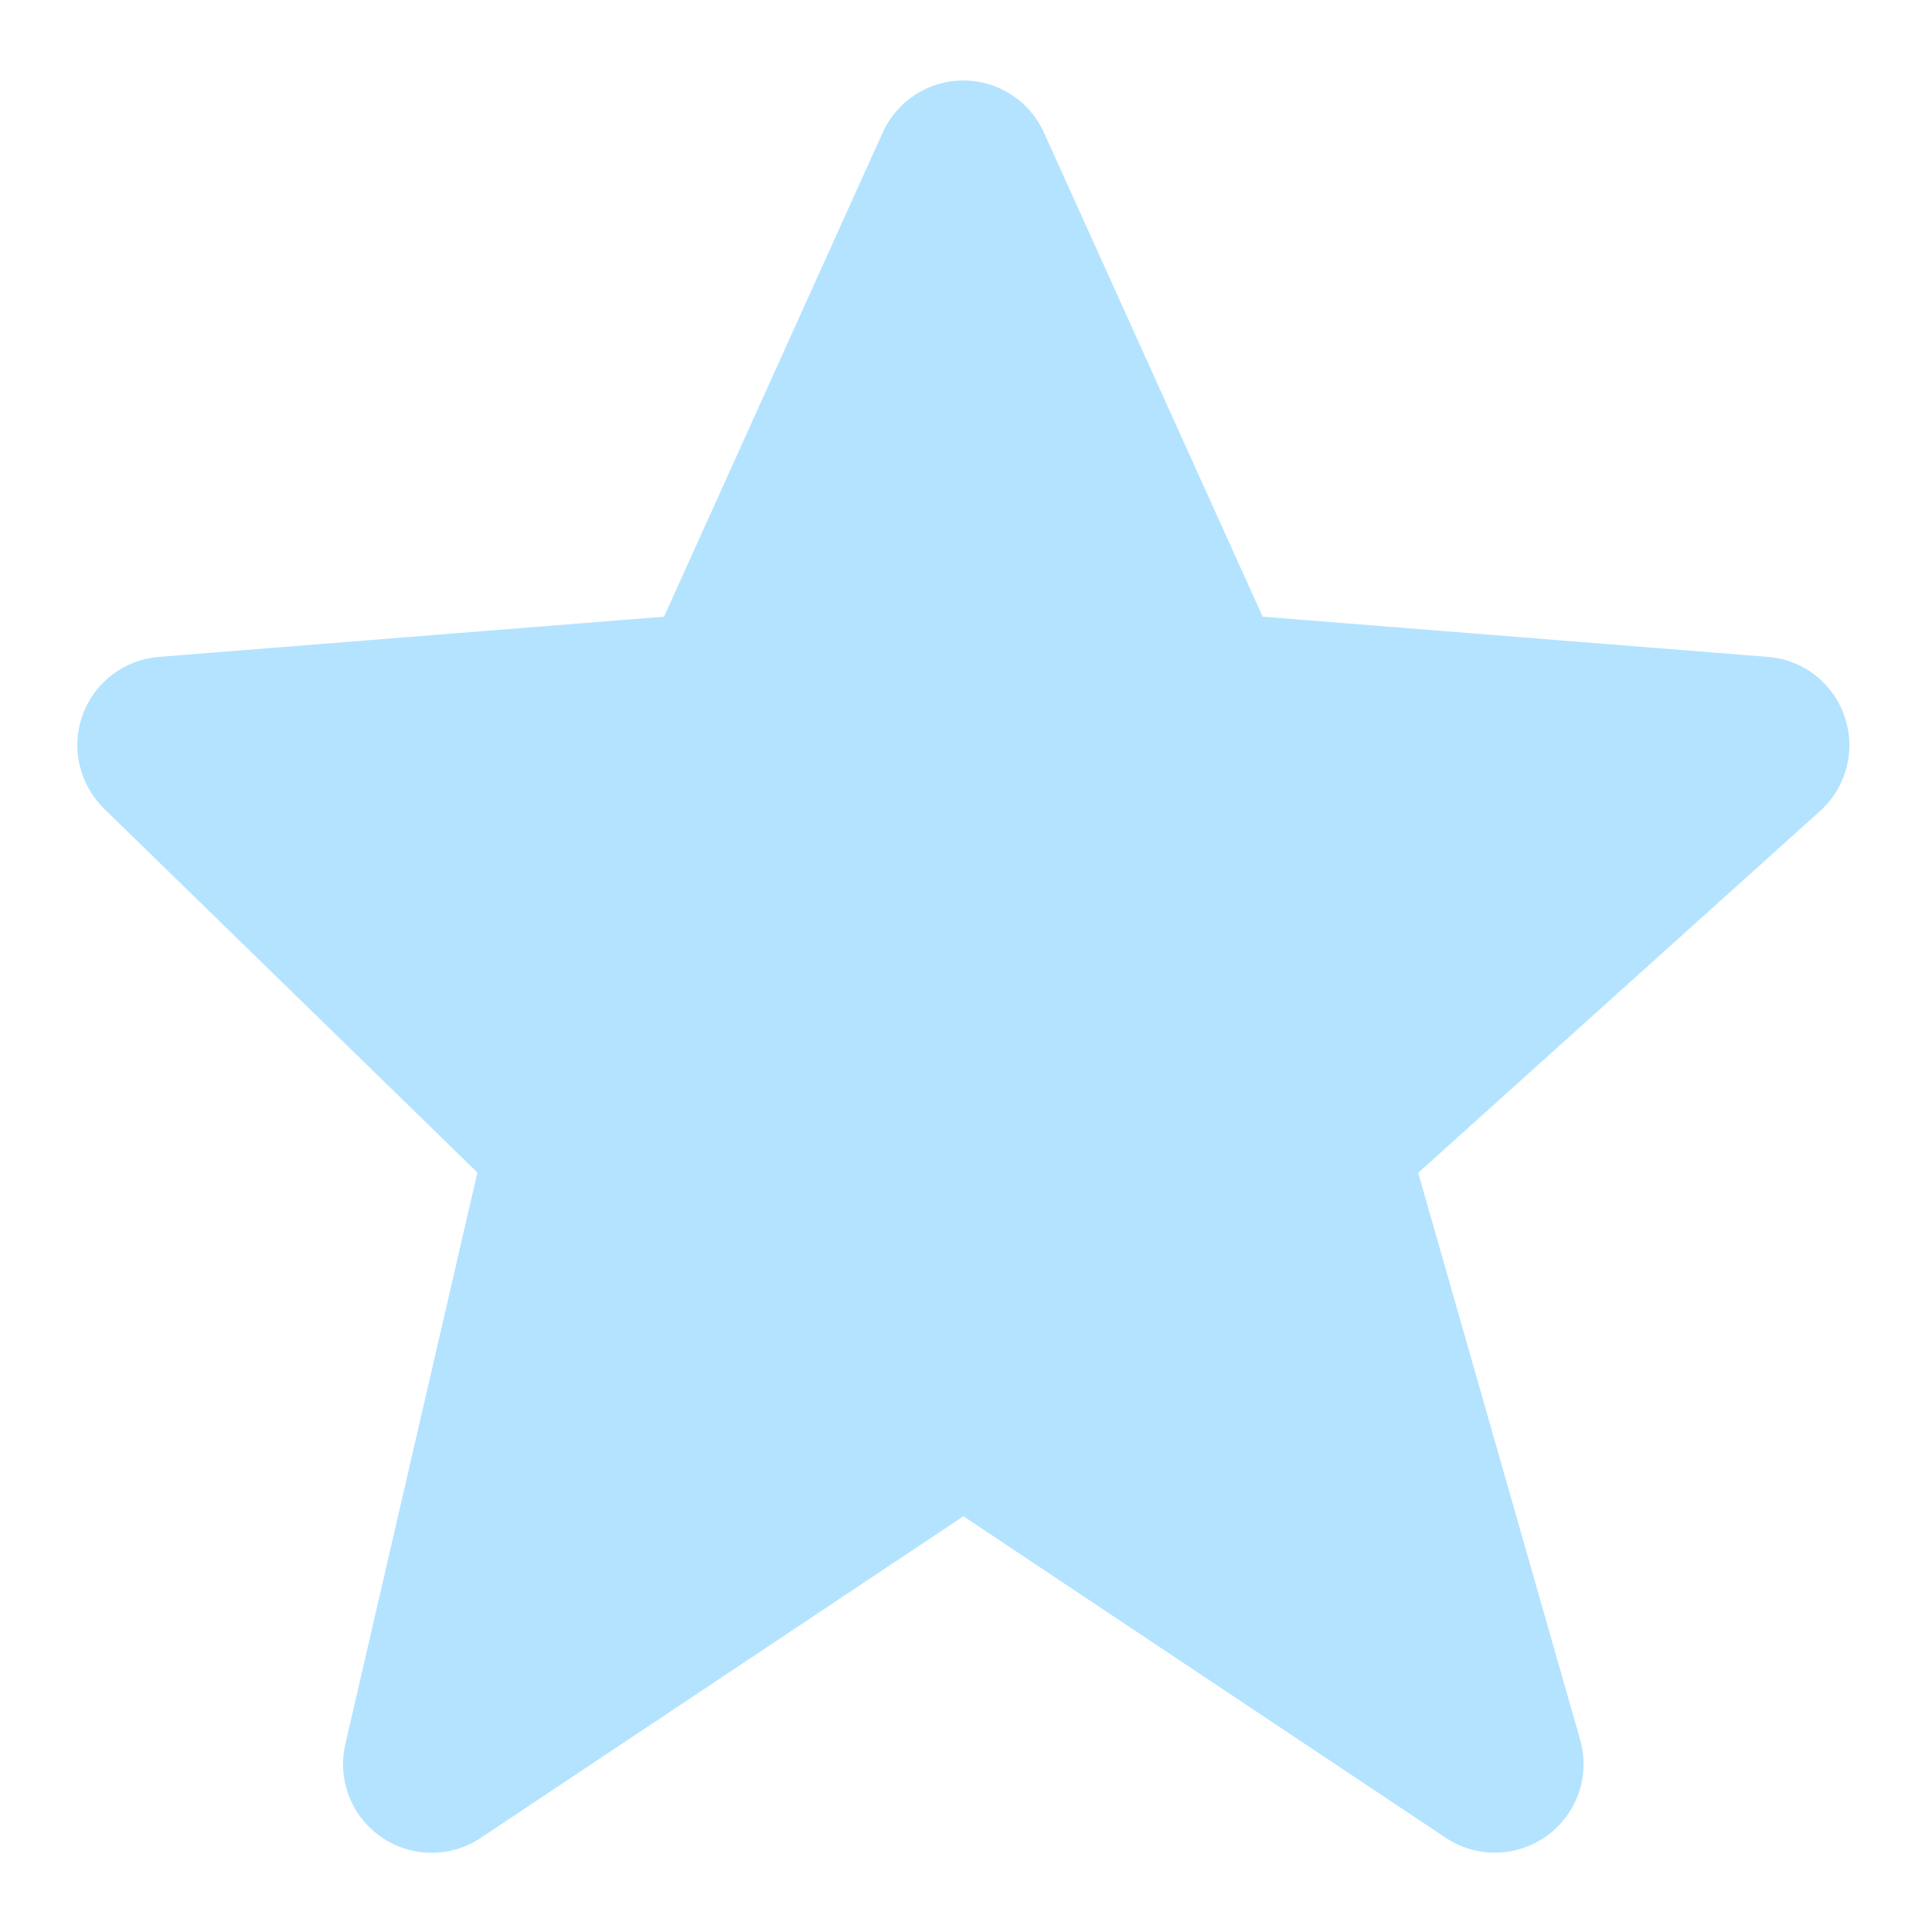
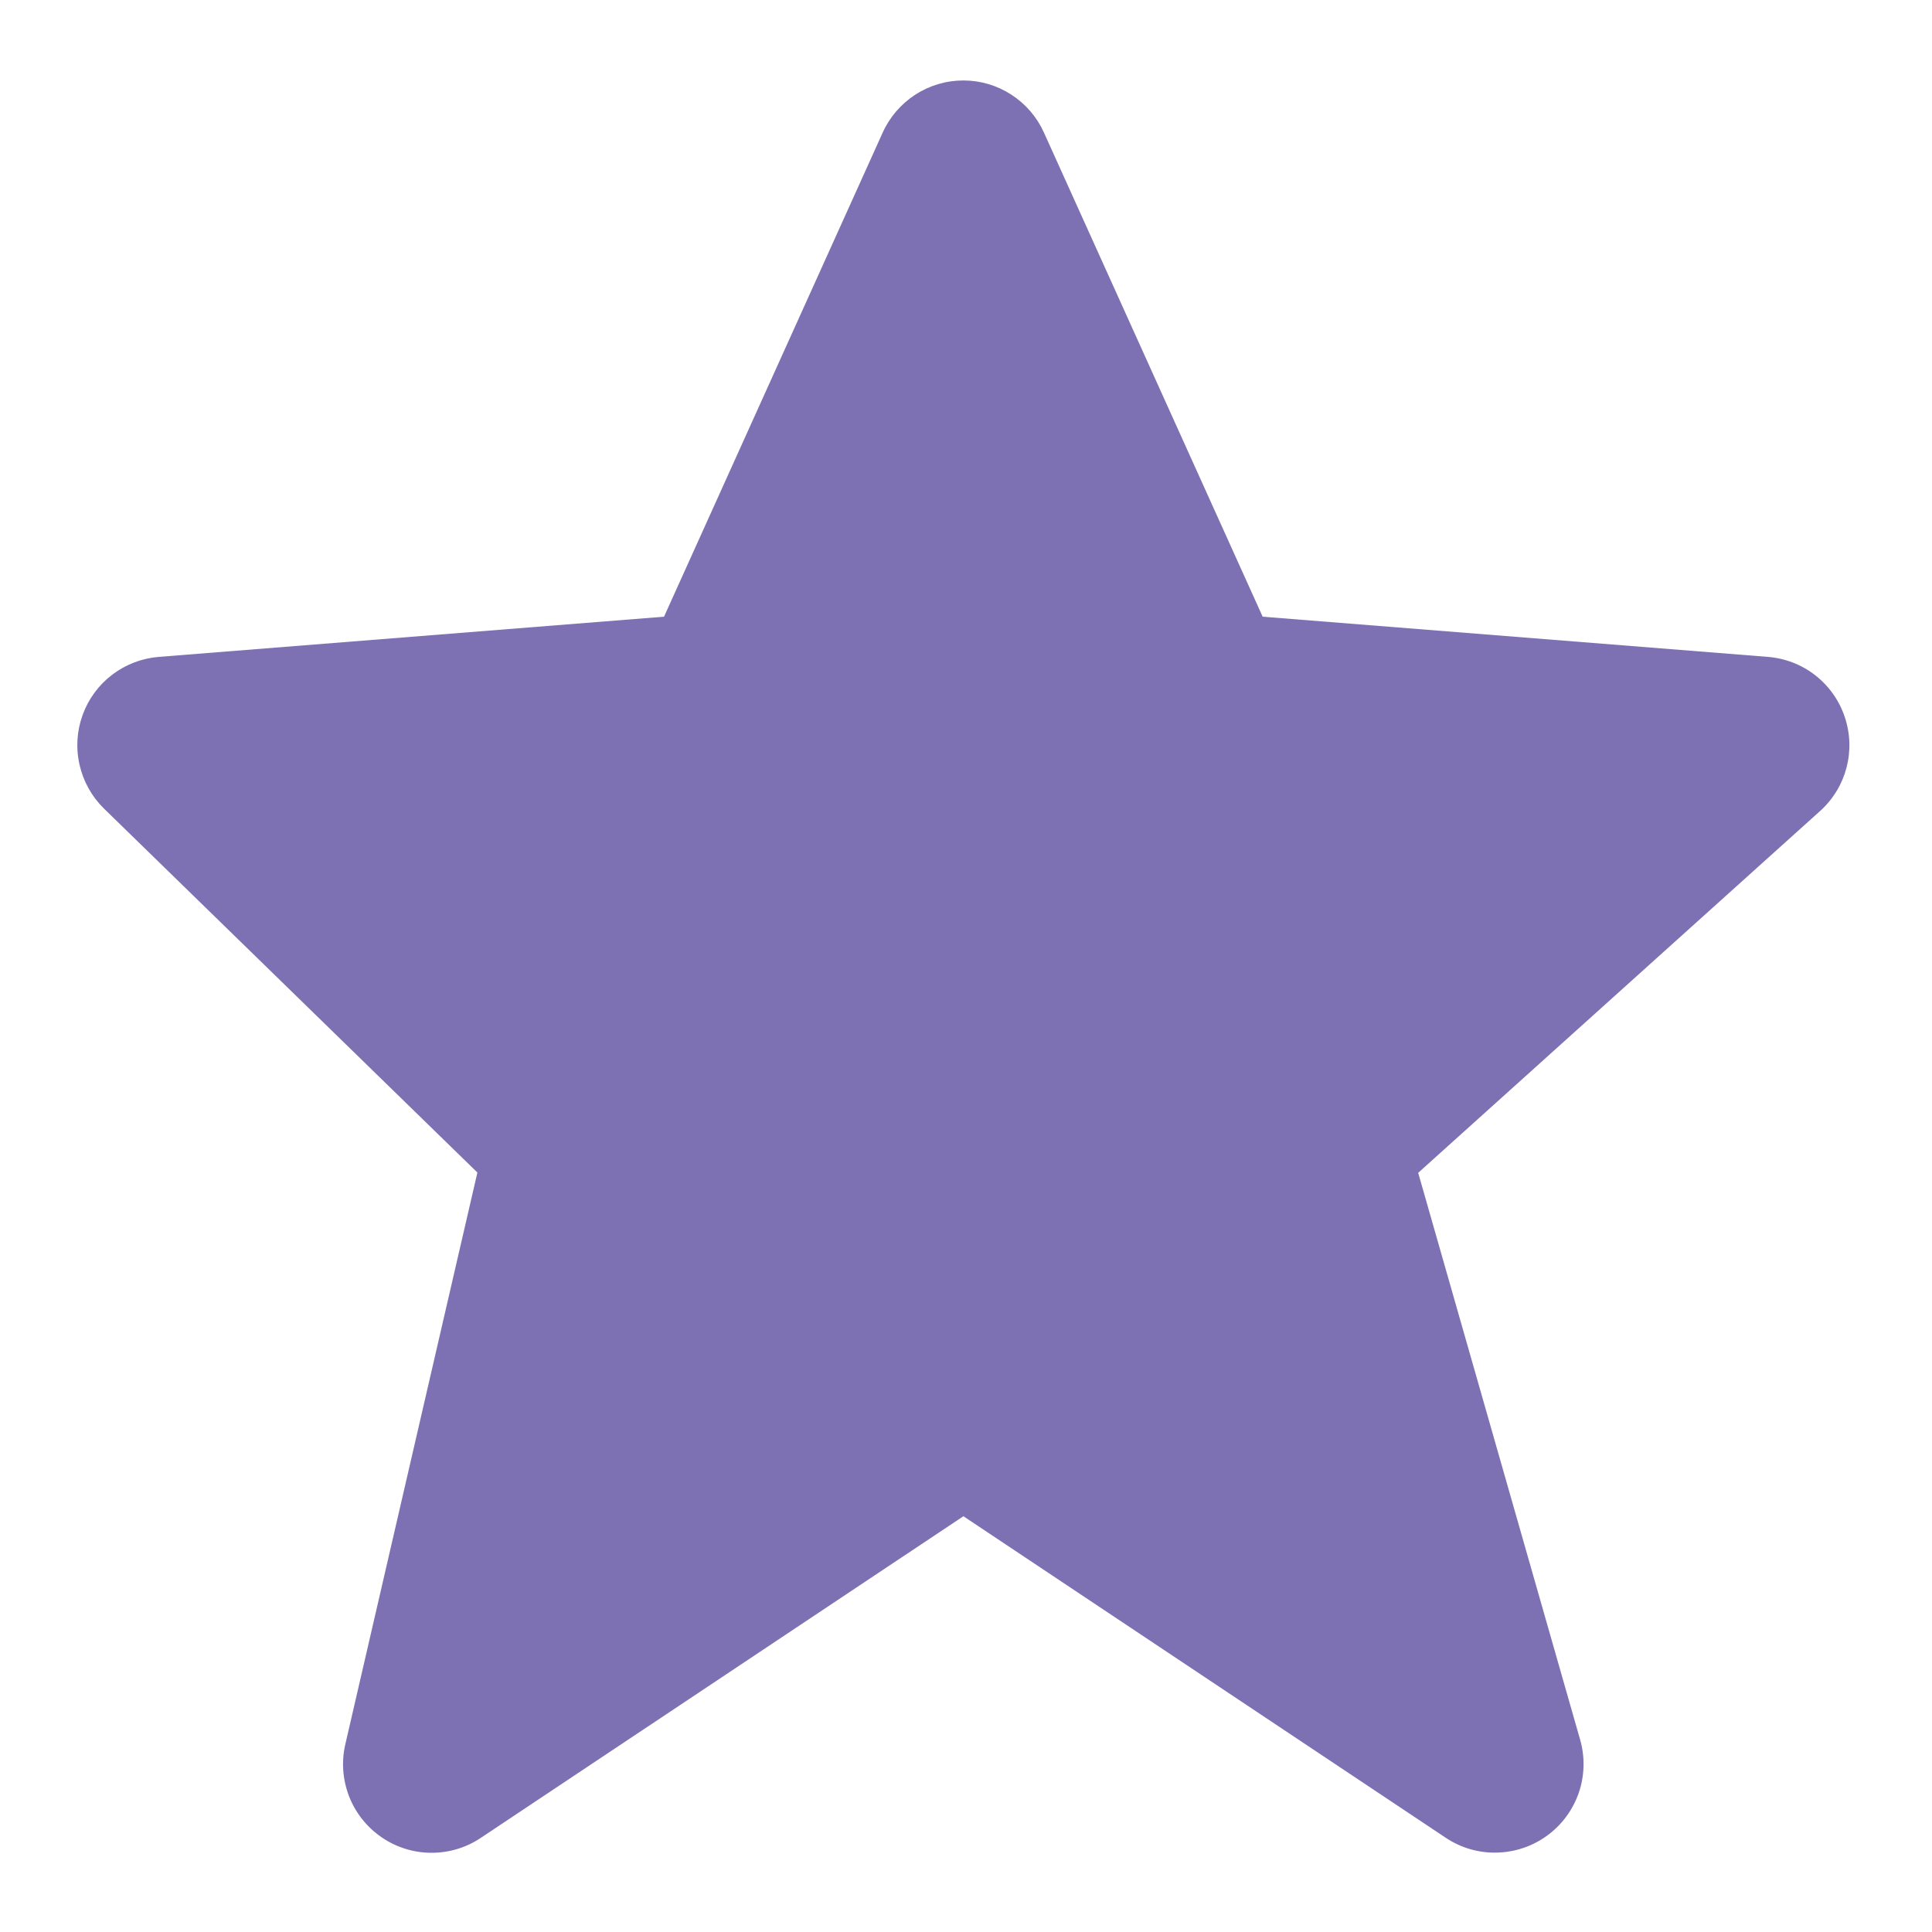
<svg xmlns="http://www.w3.org/2000/svg" width="20" height="20" viewBox="0 0 20 20" fill="none">
-   <path d="M19.096 7.42C19.039 7.25 18.933 7.101 18.791 6.99C18.65 6.88 18.479 6.814 18.3 6.8L13.071 6.384L10.808 1.375C10.736 1.214 10.619 1.077 10.471 0.981C10.322 0.884 10.15 0.833 9.973 0.833C9.796 0.833 9.623 0.884 9.475 0.98C9.327 1.076 9.209 1.213 9.137 1.374L6.874 6.384L1.645 6.8C1.469 6.814 1.301 6.878 1.161 6.985C1.021 7.091 0.915 7.236 0.855 7.402C0.795 7.568 0.784 7.747 0.824 7.919C0.863 8.091 0.951 8.248 1.077 8.371L4.942 12.138L3.575 18.056C3.533 18.235 3.547 18.422 3.613 18.594C3.679 18.765 3.796 18.913 3.947 19.017C4.098 19.122 4.278 19.179 4.462 19.18C4.645 19.181 4.825 19.128 4.978 19.025L9.973 15.696L14.967 19.025C15.123 19.129 15.307 19.183 15.495 19.178C15.682 19.174 15.864 19.113 16.016 19.002C16.167 18.892 16.281 18.738 16.343 18.56C16.404 18.383 16.409 18.191 16.358 18.011L14.681 12.141L18.841 8.396C19.114 8.151 19.214 7.767 19.096 7.42Z" fill="#B3E3FF" />
+   <path d="M19.096 7.42C19.039 7.25 18.933 7.101 18.791 6.99C18.65 6.88 18.479 6.814 18.3 6.8L13.071 6.384L10.808 1.375C10.736 1.214 10.619 1.077 10.471 0.981C10.322 0.884 10.15 0.833 9.973 0.833C9.796 0.833 9.623 0.884 9.475 0.98C9.327 1.076 9.209 1.213 9.137 1.374L6.874 6.384L1.645 6.8C1.469 6.814 1.301 6.878 1.161 6.985C1.021 7.091 0.915 7.236 0.855 7.402C0.795 7.568 0.784 7.747 0.824 7.919C0.863 8.091 0.951 8.248 1.077 8.371L4.942 12.138L3.575 18.056C3.533 18.235 3.547 18.422 3.613 18.594C3.679 18.765 3.796 18.913 3.947 19.017C4.098 19.122 4.278 19.179 4.462 19.18C4.645 19.181 4.825 19.128 4.978 19.025L9.973 15.696L14.967 19.025C15.123 19.129 15.307 19.183 15.495 19.178C15.682 19.174 15.864 19.113 16.016 19.002C16.167 18.892 16.281 18.738 16.343 18.56C16.404 18.383 16.409 18.191 16.358 18.011L14.681 12.141L18.841 8.396C19.114 8.151 19.214 7.767 19.096 7.42Z" fill="#7d70b3" />
</svg>
